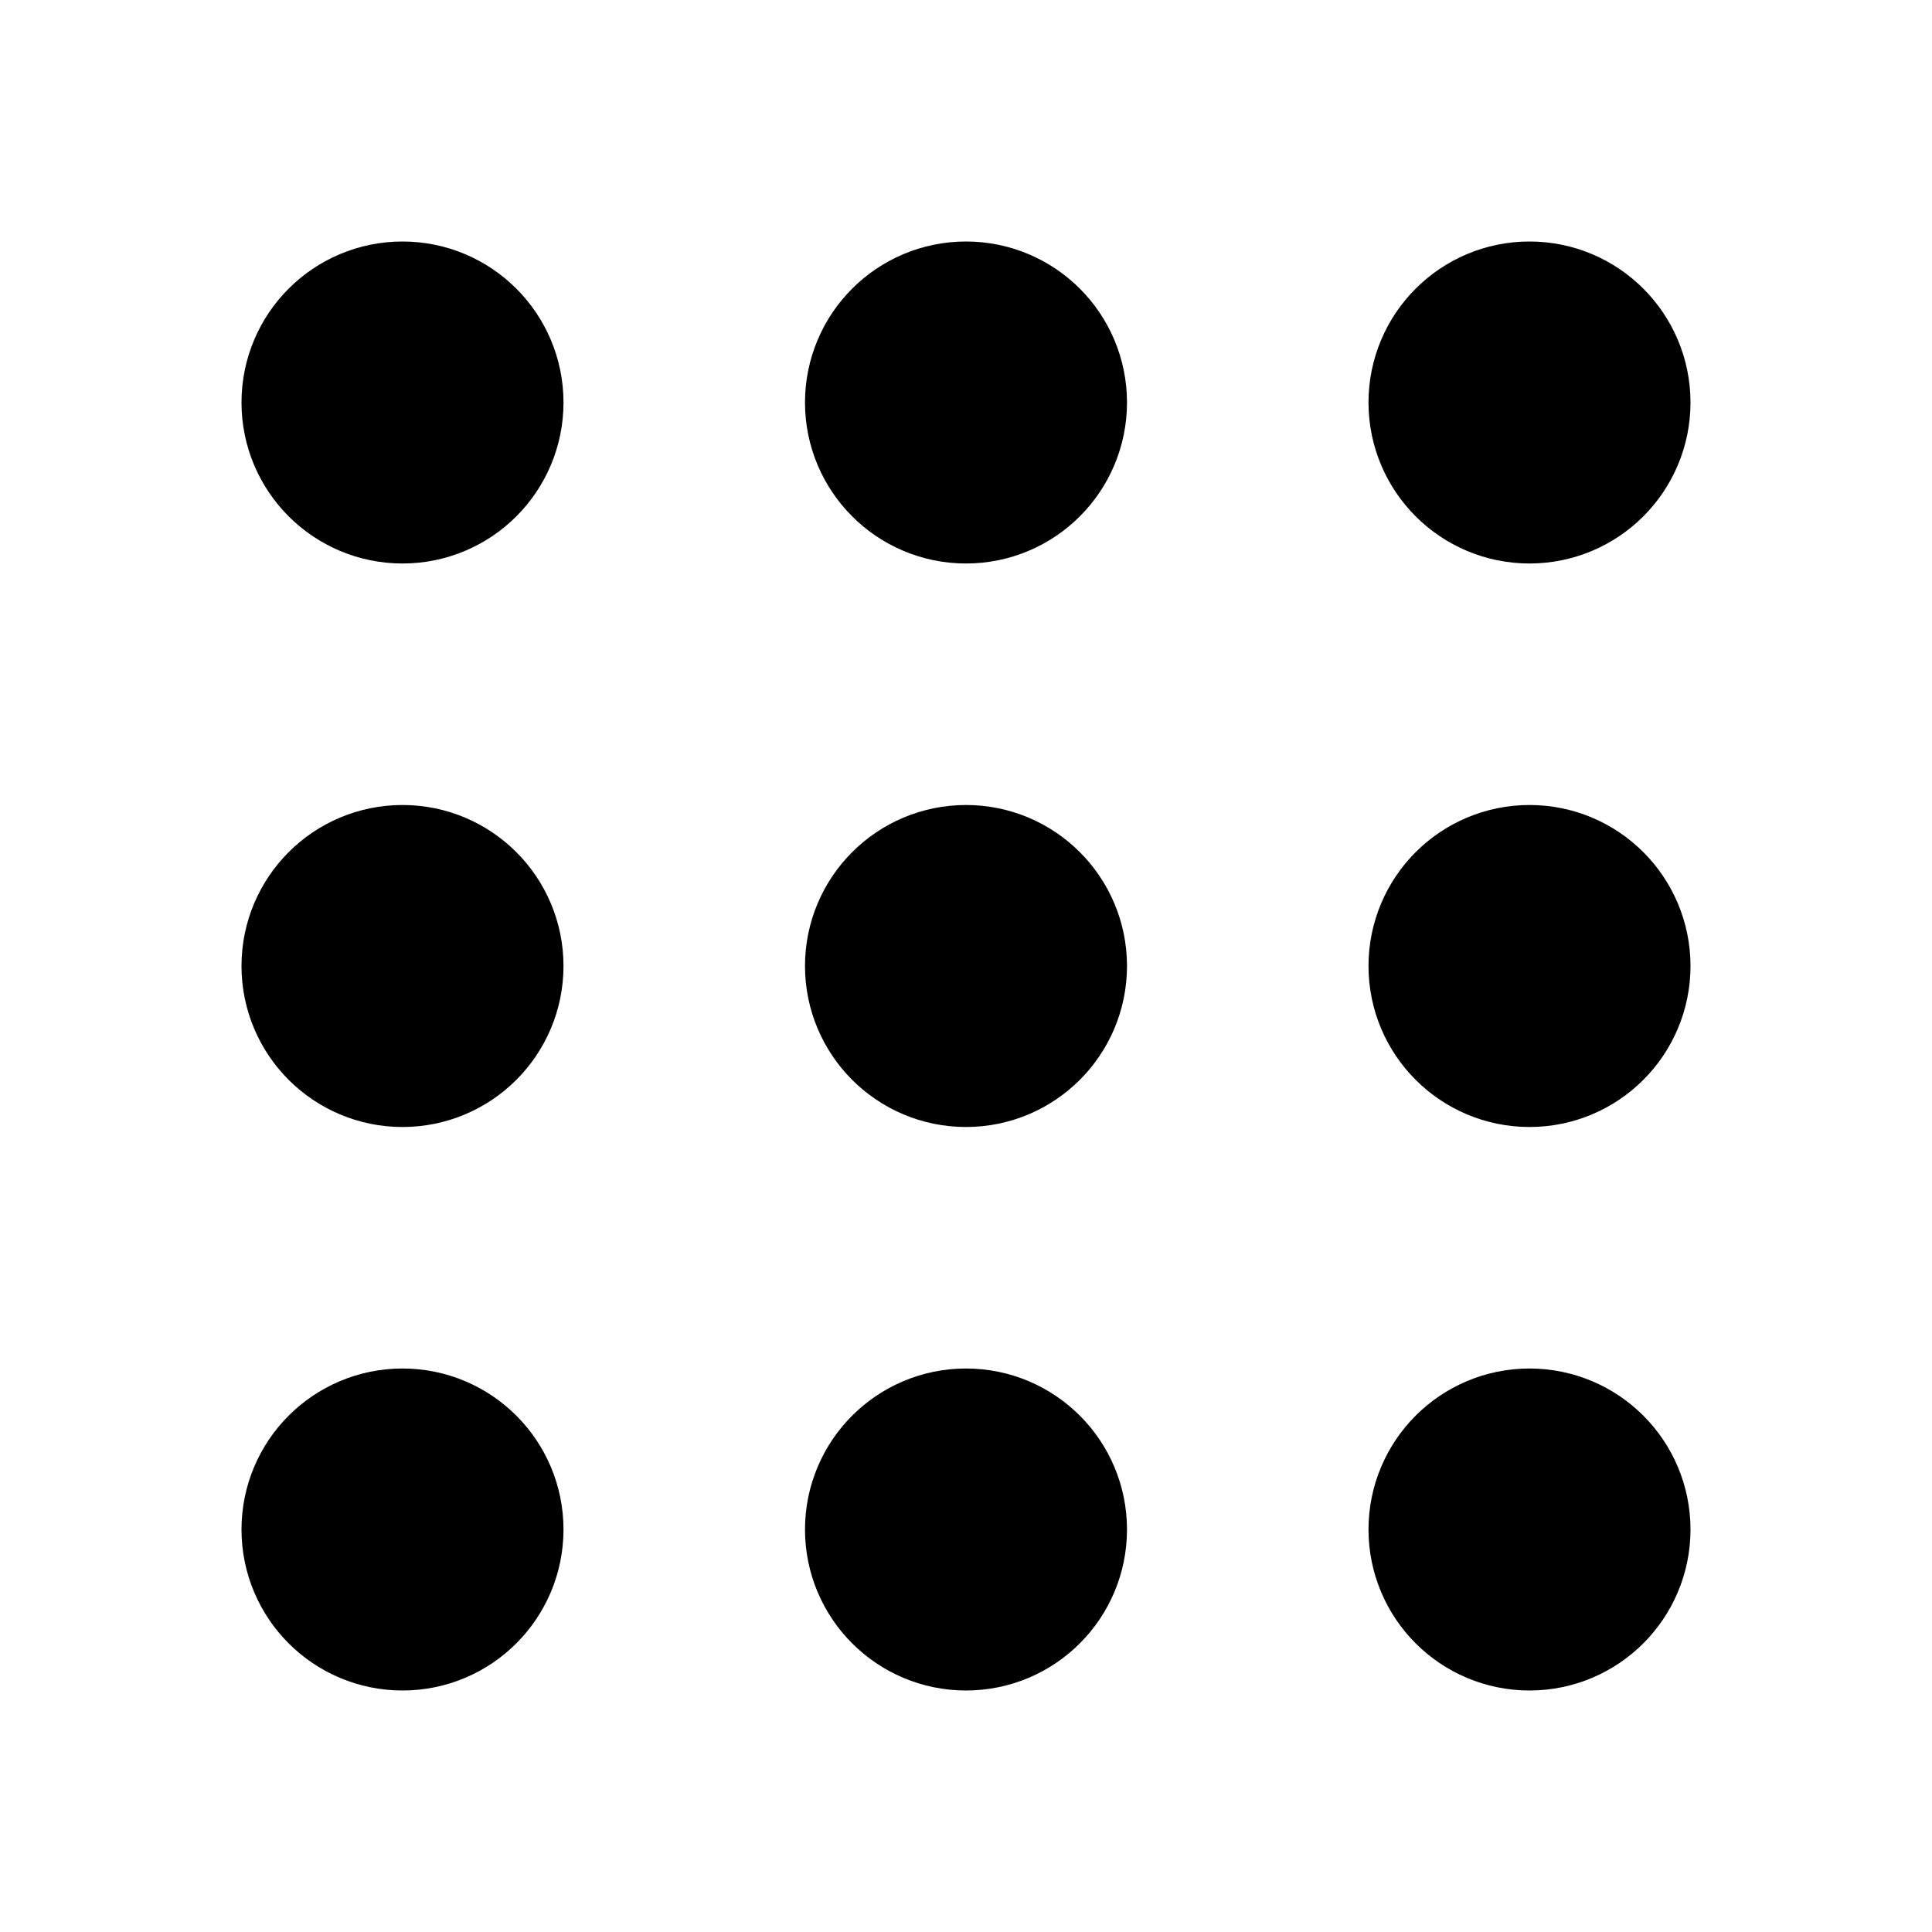
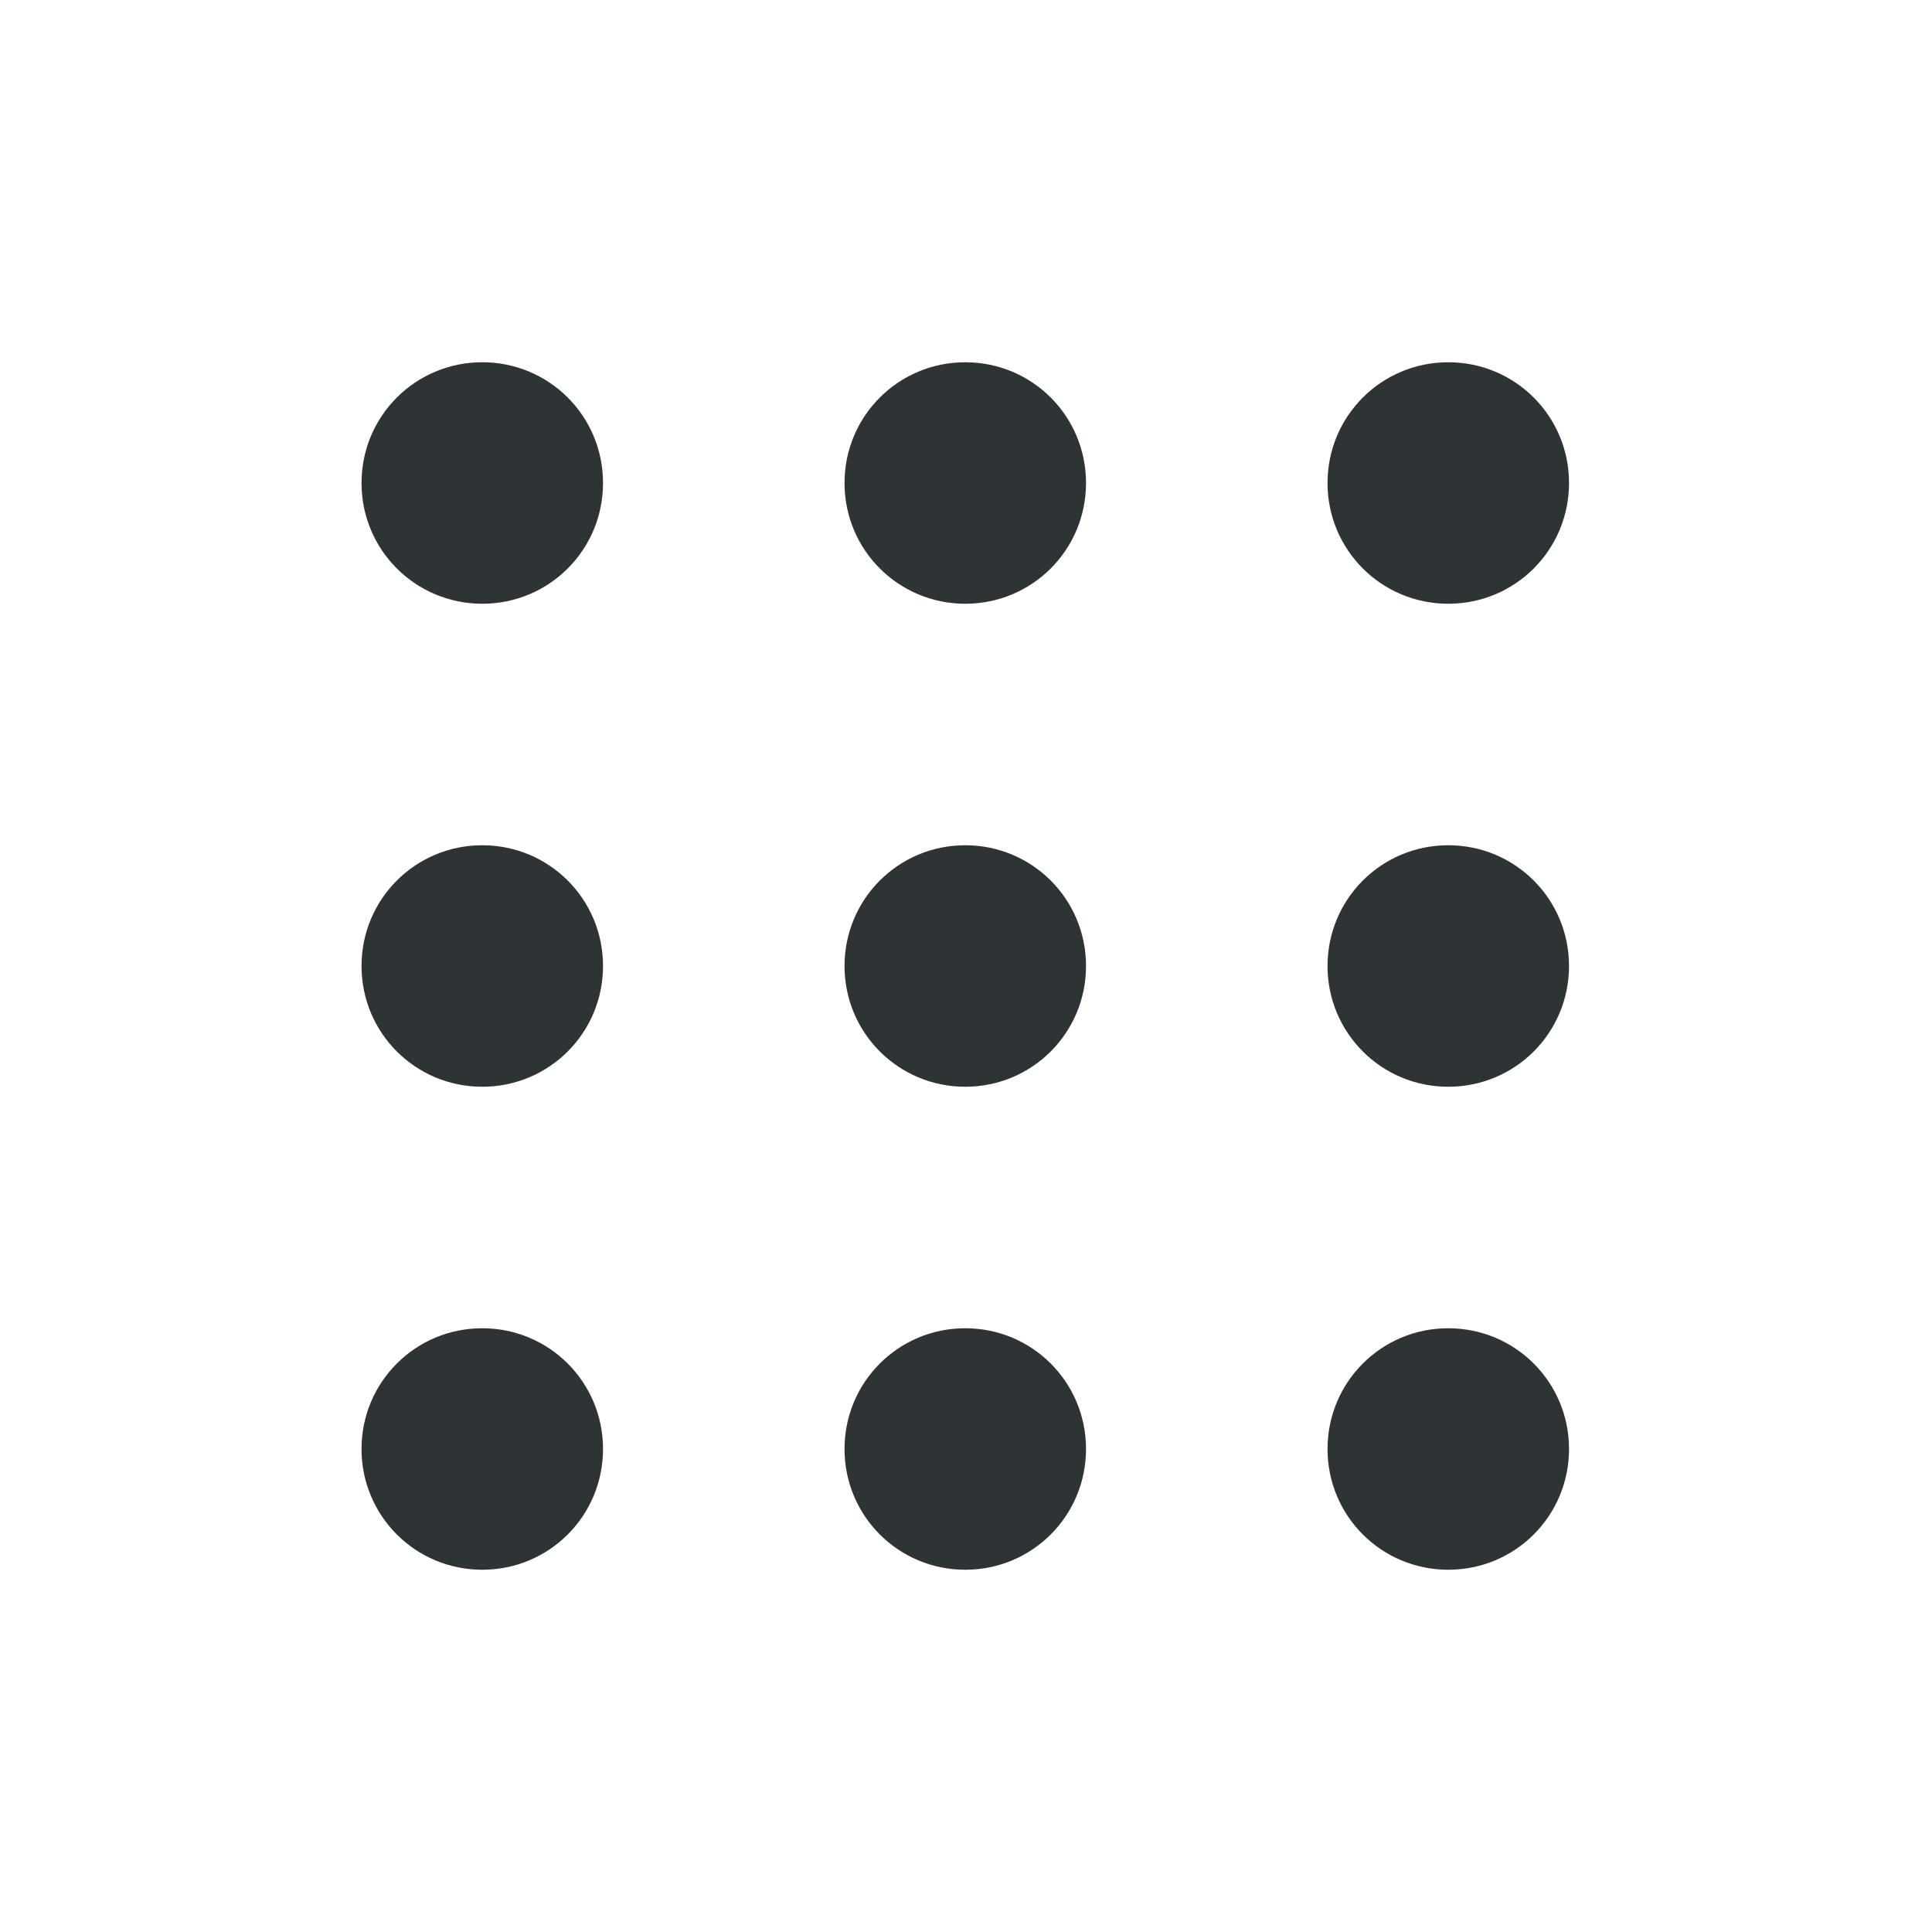
- <svg xmlns="http://www.w3.org/2000/svg" class="icon icon-tabler icon-tabler-grid-dots" width="24" height="24" viewBox="0 0 24 24" stroke-width="2" stroke="currentColor" fill="none" stroke-linecap="round" stroke-linejoin="round">
-   <path stroke="none" d="M0 0h24v24H0z" />
-   <circle cx="5" cy="5" r="1" />
-   <circle cx="12" cy="5" r="1" />
-   <circle cx="19" cy="5" r="1" />
-   <circle cx="5" cy="12" r="1" />
-   <circle cx="12" cy="12" r="1" />
-   <circle cx="19" cy="12" r="1" />
-   <circle cx="5" cy="19" r="1" />
-   <circle cx="12" cy="19" r="1" />
-   <circle cx="19" cy="19" r="1" />
+ <svg xmlns="http://www.w3.org/2000/svg" width="16" height="16">
+   <path d="M3.994 3c.554 0 1 .446 1 1s-.446 1-1 1-1-.446-1-1 .446-1 1-1zm4 0c.554 0 1 .446 1 1s-.446 1-1 1-1-.446-1-1 .446-1 1-1zm4 0c.554 0 1 .446 1 1s-.446 1-1 1-1-.446-1-1 .446-1 1-1zm-8 4c.554 0 1 .446 1 1s-.446 1-1 1-1-.446-1-1 .446-1 1-1zm4 0c.554 0 1 .446 1 1s-.446 1-1 1-1-.446-1-1 .446-1 1-1zm4 0c.554 0 1 .446 1 1s-.446 1-1 1-1-.446-1-1 .446-1 1-1zm-8 4c.554 0 1 .446 1 1s-.446 1-1 1-1-.446-1-1 .446-1 1-1zm4 0c.554 0 1 .446 1 1s-.446 1-1 1-1-.446-1-1 .446-1 1-1zm4 0c.554 0 1 .446 1 1s-.446 1-1 1-1-.446-1-1 .446-1 1-1z" fill="#2e3436" overflow="visible" />
</svg>
